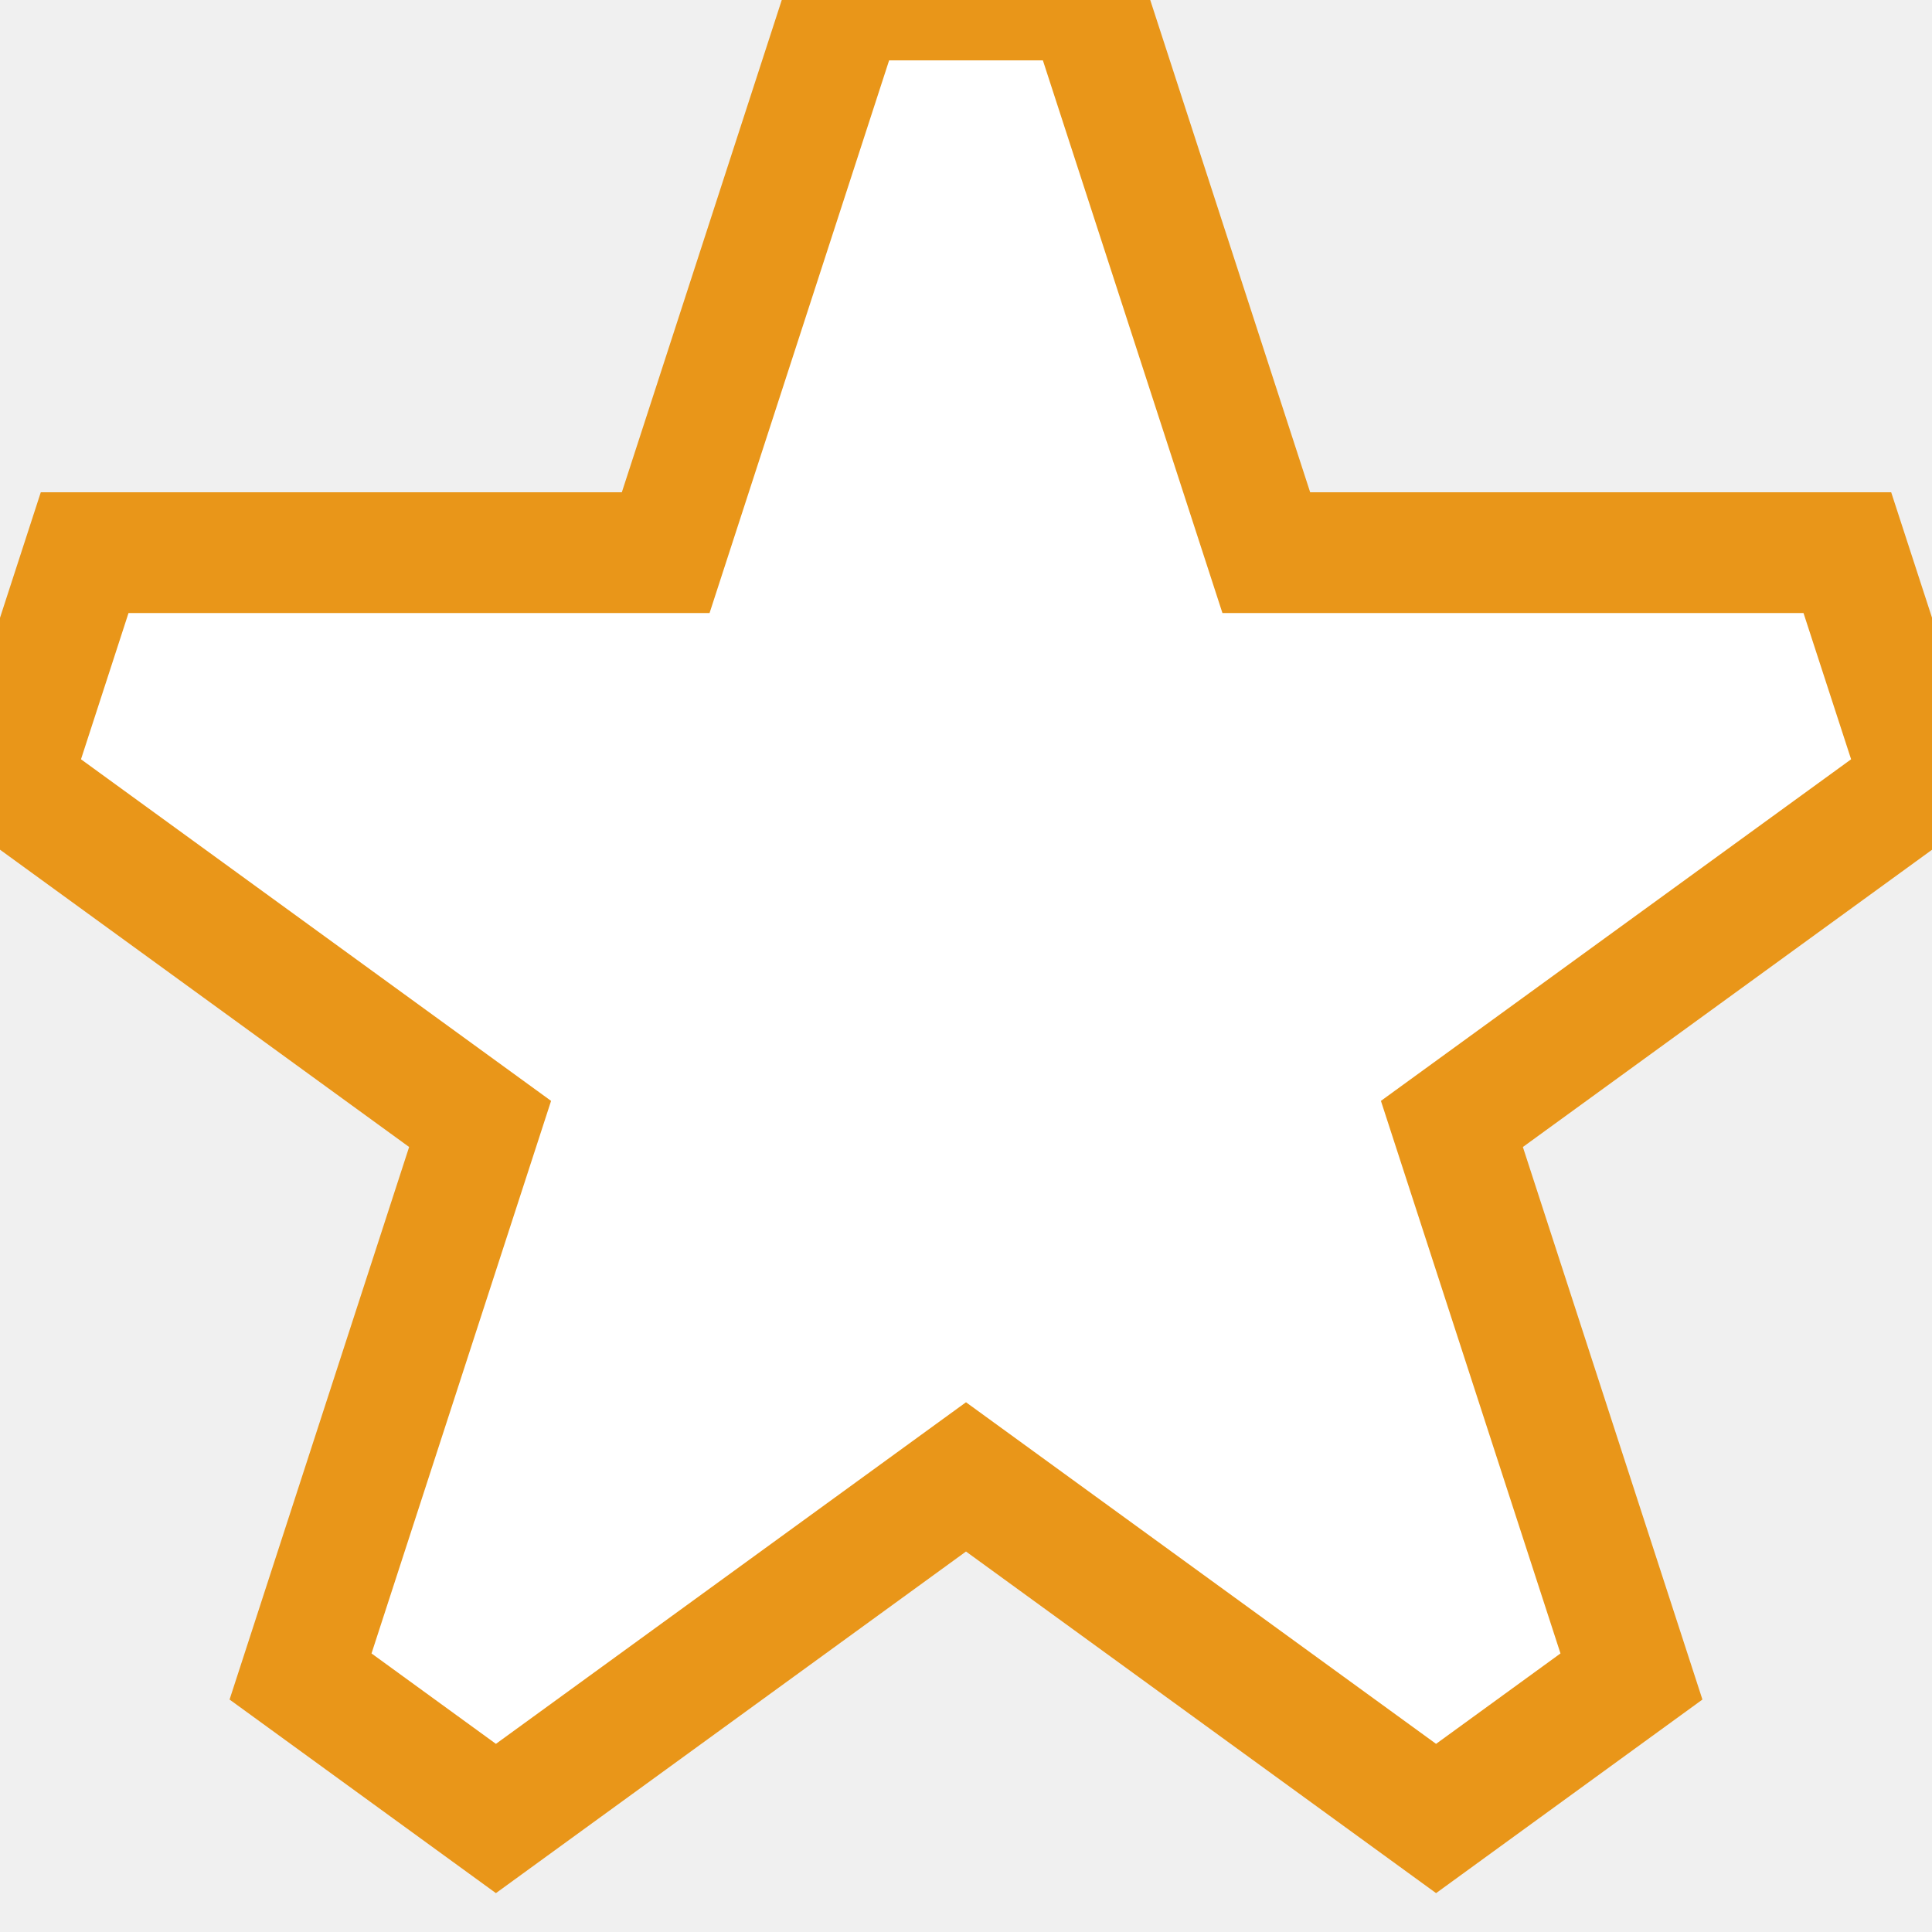
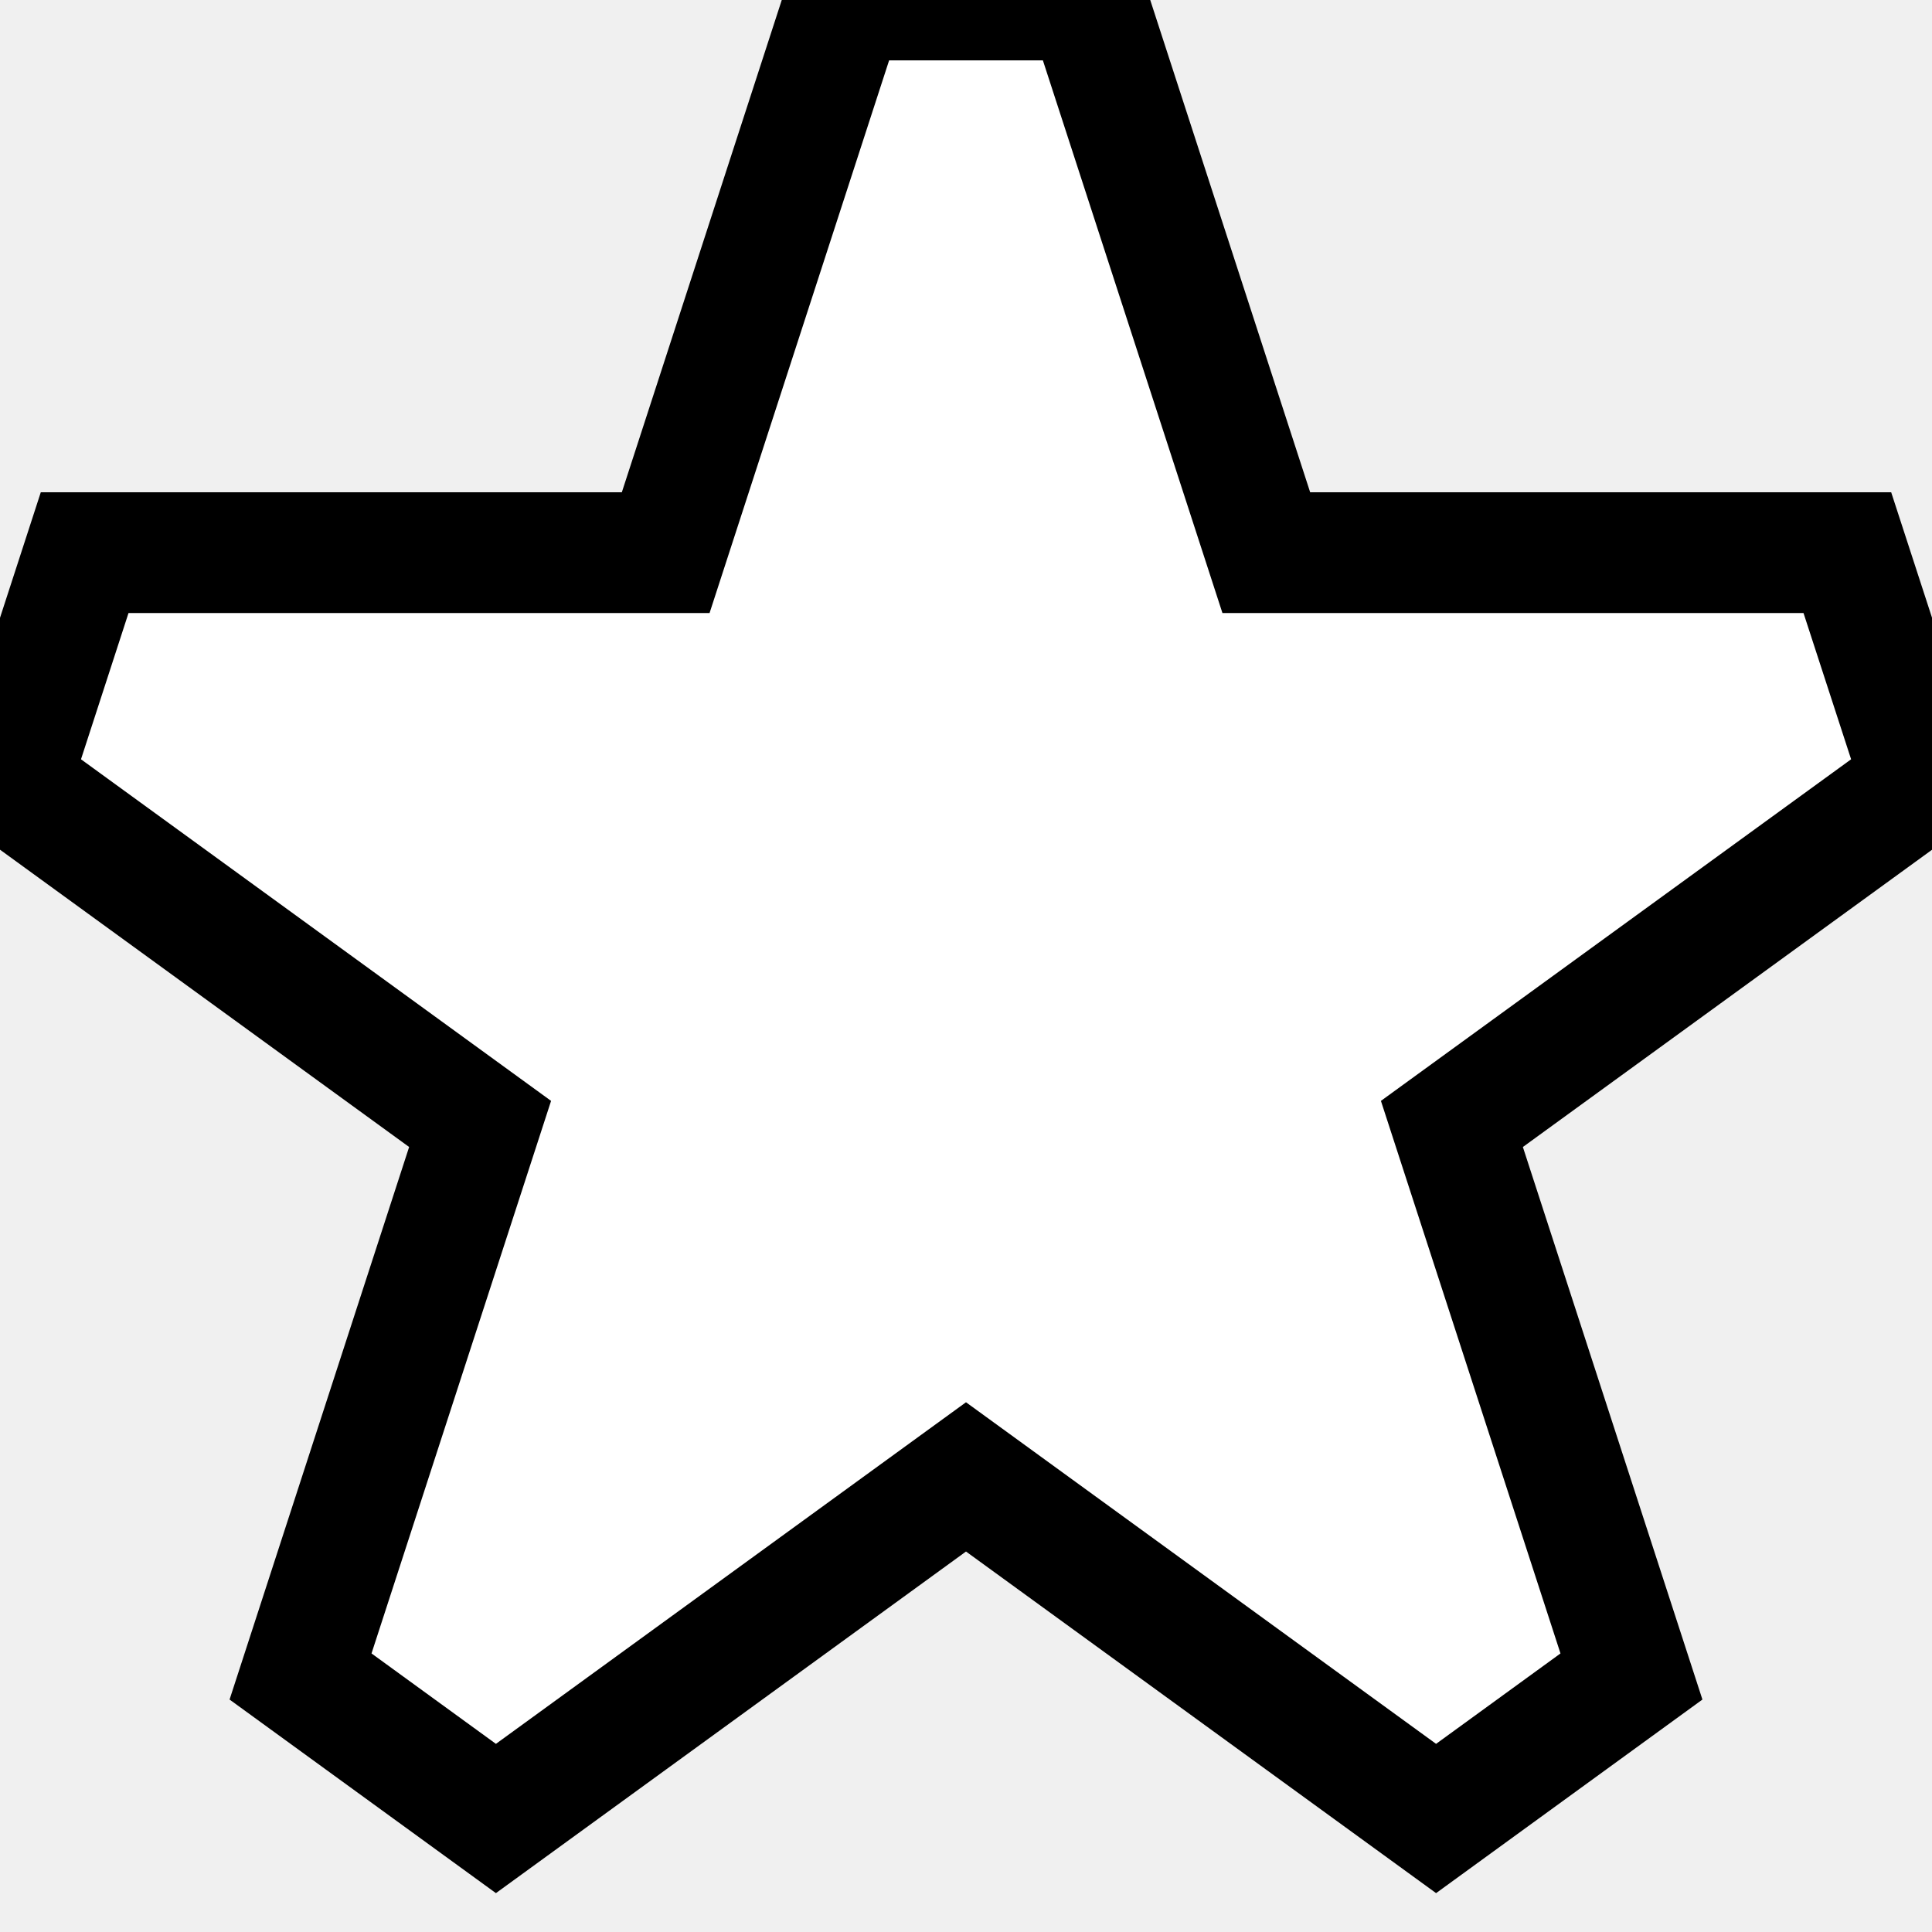
- <svg xmlns="http://www.w3.org/2000/svg" width="800px" height="800px" viewBox="0 0 16 16" fill="none" stroke="#e99619ff">
+ <svg xmlns="http://www.w3.org/2000/svg" width="800px" height="800px" viewBox="0 0 16 16" fill="none" stroke="currentColor">
  <g id="SVGRepo_bgCarrier" stroke-width="0" />
  <g id="SVGRepo_tracerCarrier" stroke-linecap="round" stroke-linejoin="round" />
  <g id="SVGRepo_iconCarrier">
    <path d="M9 0H7L5.513 4.577L0.701 4.577L0.083 6.479L3.976 9.308L2.489 13.884L4.107 15.06L8 12.231L11.893 15.06L13.511 13.884L12.024 9.308L15.918 6.479L15.299 4.577L10.487 4.577L9 0Z" fill="#ffffff" />
  </g>
</svg>
